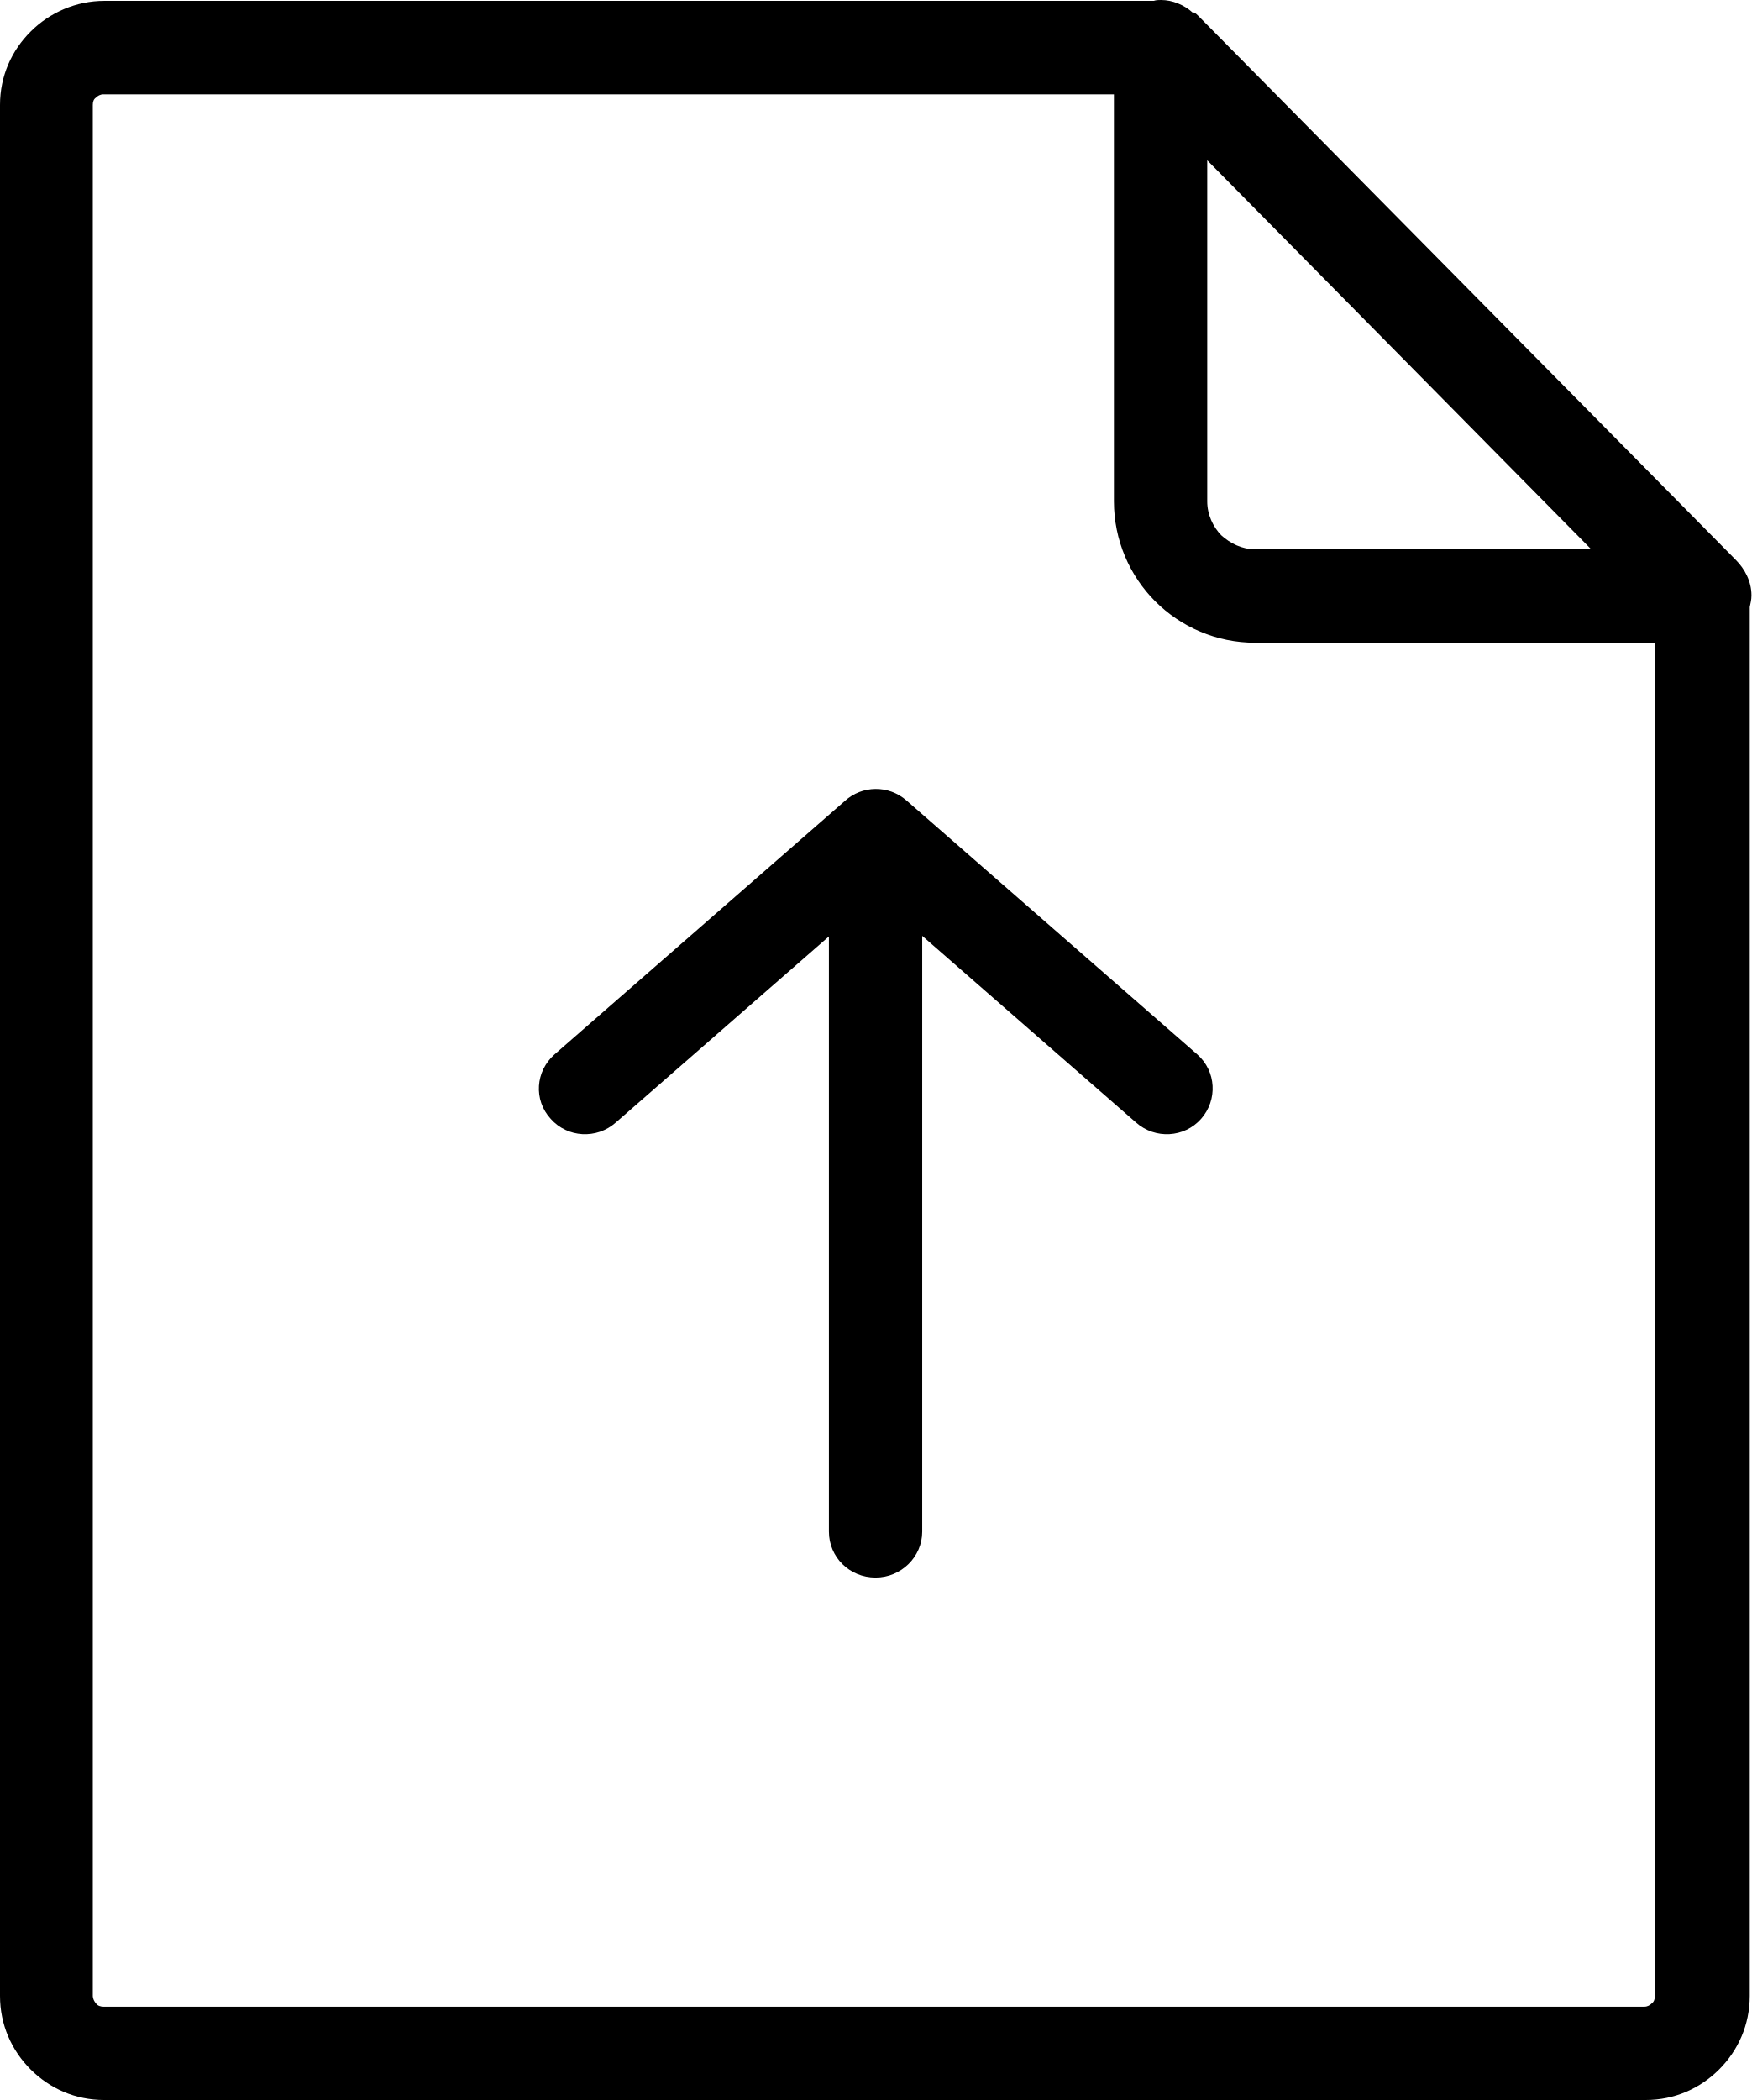
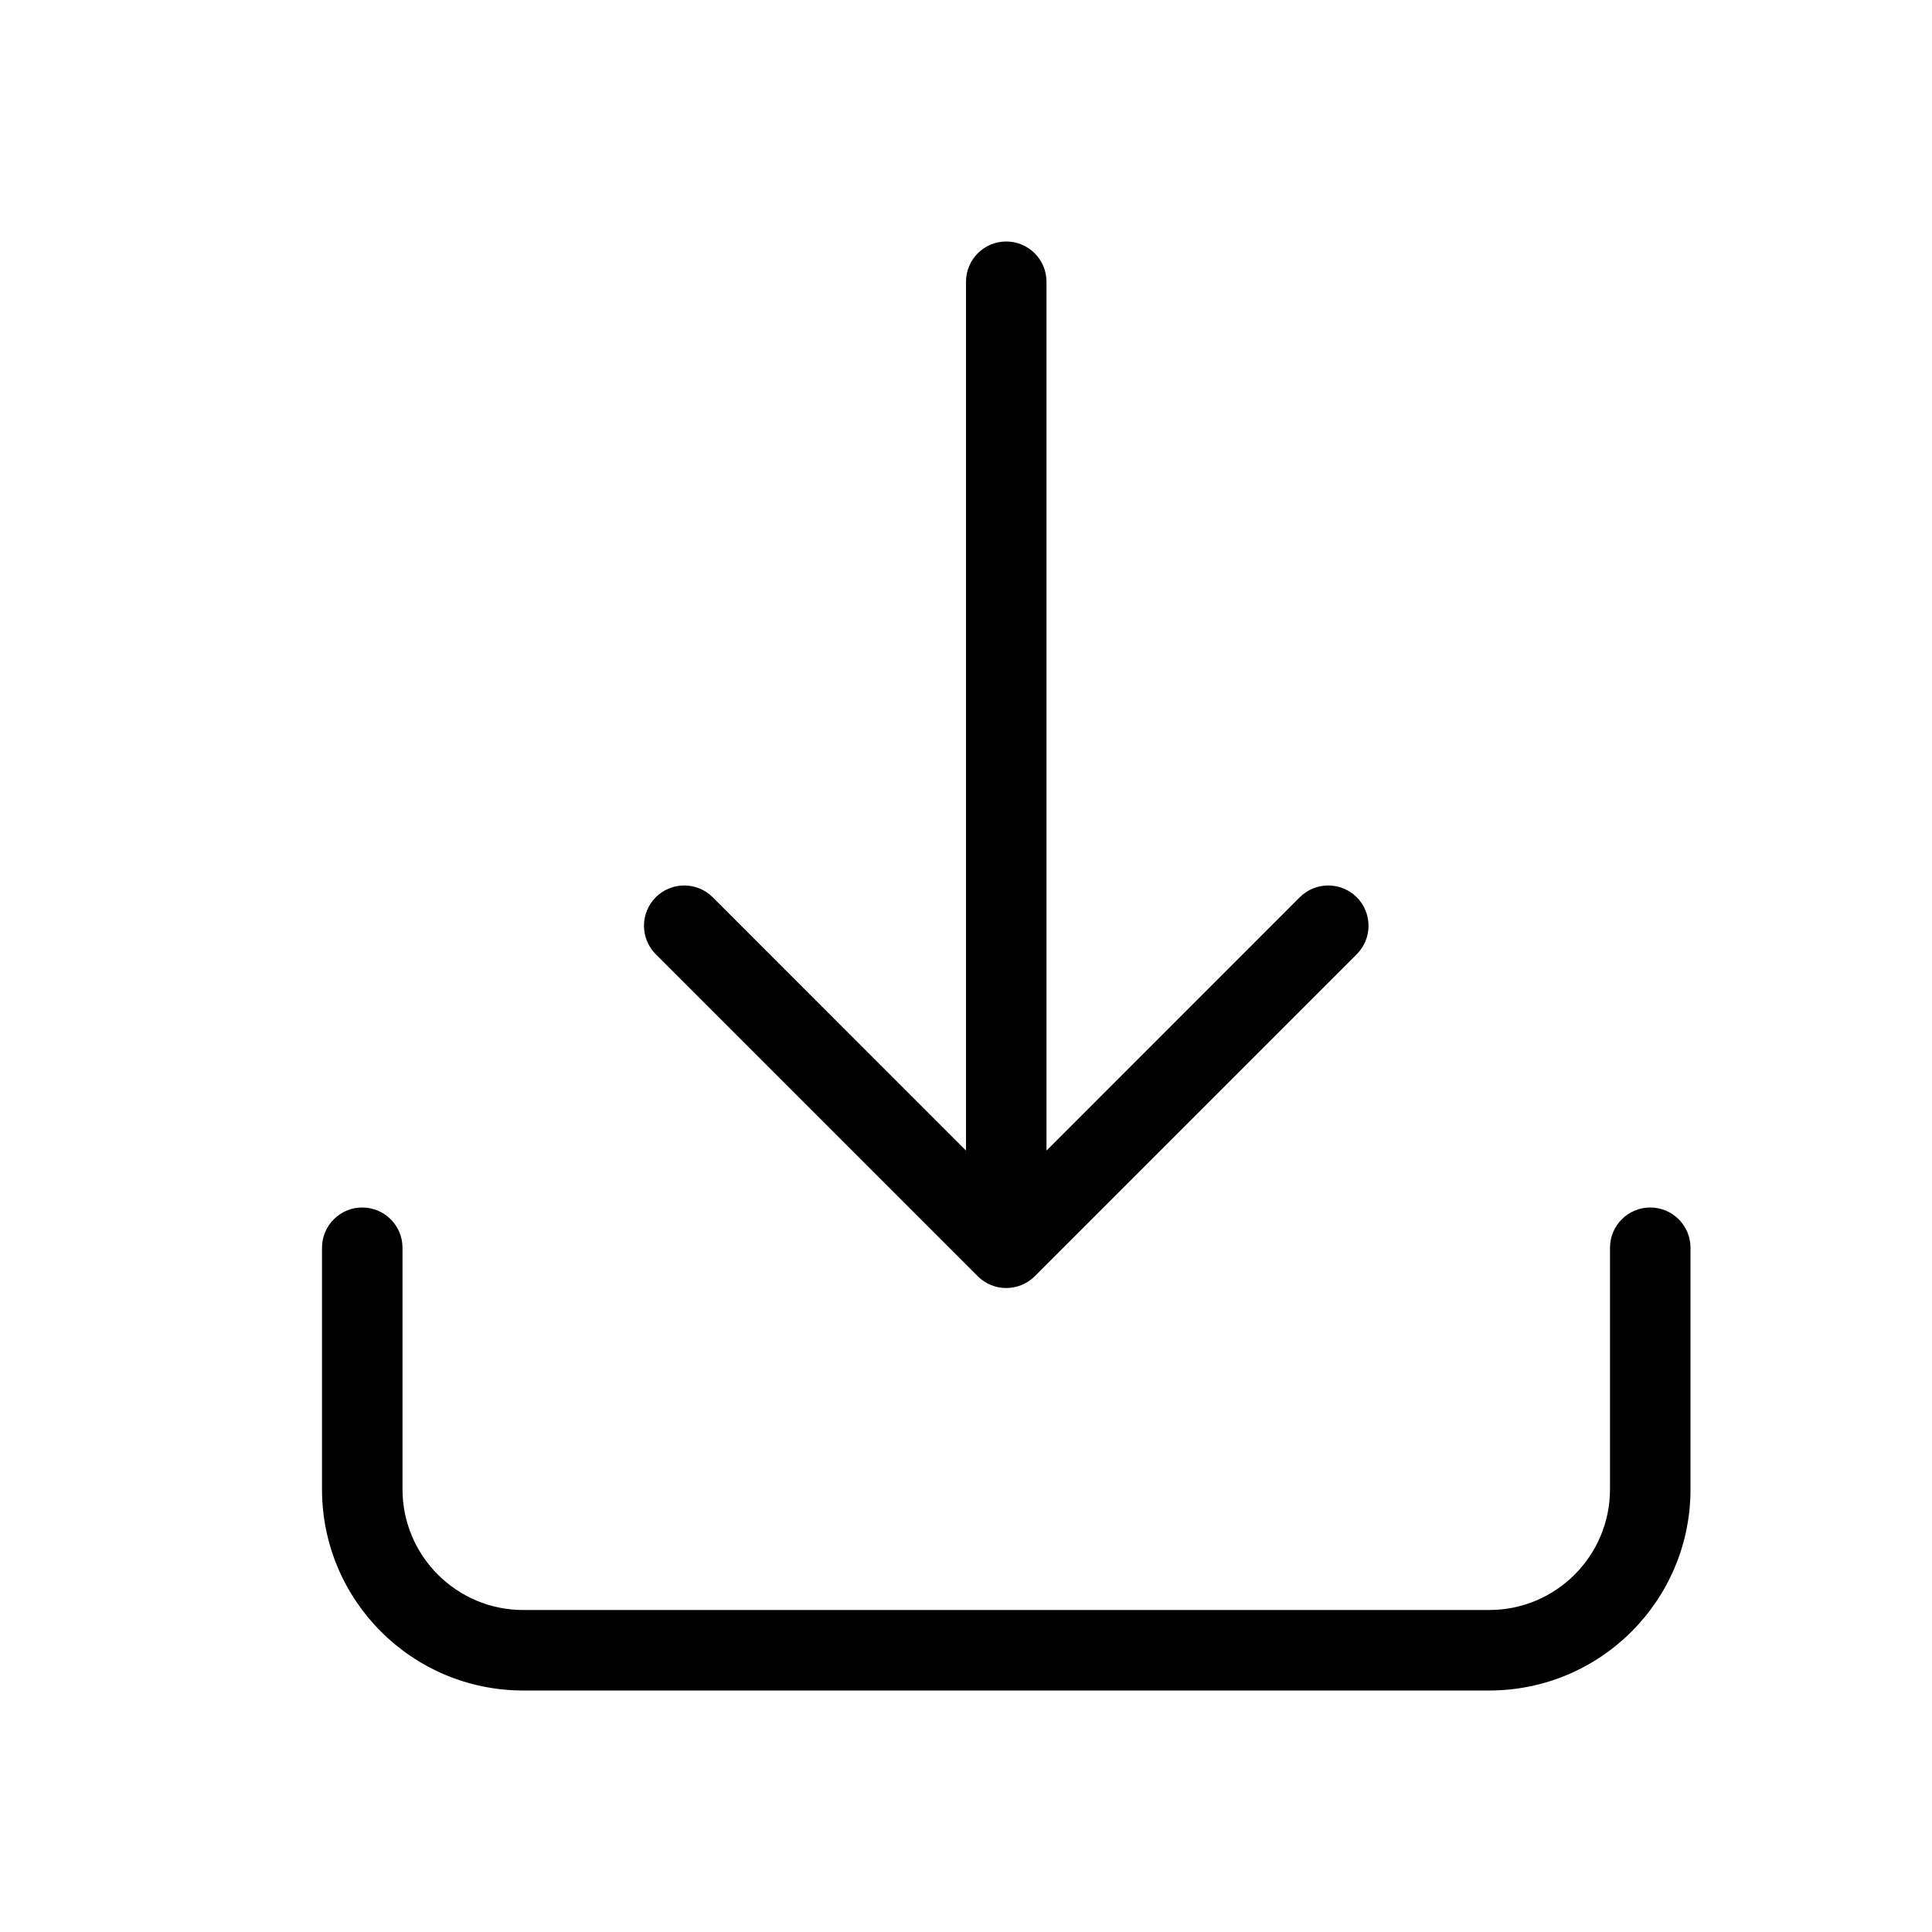
- <svg xmlns="http://www.w3.org/2000/svg" version="1.1" id="Layer_1" x="0px" y="0px" viewBox="0 0 102.5 122.88" style="enable-background:new 0 0 102.5 122.88" xml:space="preserve">
-   <g>
-     <path d="M69.78,0.72C69.3,0.29,68.62,0,67.95,0c-0.14,0-0.29,0-0.43,0.05l-61.42,0c-1.64,0-3.19,0.68-4.3,1.79 C0.68,2.95,0,4.45,0,6.14v110.65c0,1.69,0.68,3.19,1.79,4.3c1.11,1.11,2.61,1.79,4.3,1.79c31.03,0,59.35,0,90.22,0 c1.69,0,3.19-0.68,4.3-1.79c1.11-1.11,1.79-2.61,1.79-4.3V35.52c0.05-0.24,0.1-0.43,0.1-0.68c0-0.82-0.39-1.55-0.92-2.08 L70.12,0.92c-0.1-0.1-0.15-0.14-0.24-0.19H69.78L69.78,0.72z M48.51,54.73v34.89c0,1.49,1.2,2.69,2.73,2.69 c1.49,0,2.73-1.2,2.73-2.69V54.76l12.52,10.93c1.11,0.98,2.82,0.89,3.8-0.22c0.98-1.11,0.89-2.79-0.22-3.77L53.05,46.84 c-1.05-0.92-2.6-0.89-3.61,0.03L32.45,61.7c-1.11,0.98-1.24,2.66-0.22,3.77c0.98,1.11,2.69,1.2,3.8,0.22l12.52-10.93L48.51,54.73 L48.51,54.73z M65.19,5.51v23.83c0,2.27,0.92,4.35,2.42,5.85c1.5,1.5,3.58,2.42,5.85,2.42h23.39v79.19c0,0.15-0.05,0.34-0.19,0.43 c-0.1,0.1-0.24,0.19-0.43,0.19c-24.57,0-66.28,0-90.18,0c-0.15,0-0.34-0.05-0.43-0.19c-0.1-0.1-0.19-0.29-0.19-0.43V6.14 c0-0.19,0.05-0.34,0.19-0.43c0.1-0.1,0.24-0.19,0.43-0.19h59.1H65.19L65.19,5.51z M70.65,29.34V9.38l22.47,22.76H73.45 c-0.77,0-1.45-0.34-1.98-0.82C70.99,30.83,70.65,30.11,70.65,29.34L70.65,29.34z" />
-   </g>
+ <svg xmlns="http://www.w3.org/2000/svg" width="24" height="24" viewBox="0 0 24 24">
+   <path d="M14.793,11.5 L11.646,8.354 C11.451,8.158 11.451,7.842 11.646,7.646 C11.842,7.451 12.158,7.451 12.354,7.646 L16.354,11.646 C16.549,11.842 16.549,12.158 16.354,12.354 L12.354,16.354 C12.158,16.549 11.842,16.549 11.646,16.354 C11.451,16.158 11.451,15.842 11.646,15.646 L14.793,12.5 L4,12.5 C3.724,12.5 3.5,12.276 3.5,12 C3.5,11.724 3.724,11.5 4,11.5 L14.793,11.5 Z M16,4.5 C15.724,4.5 15.5,4.276 15.5,4 C15.5,3.724 15.724,3.5 16,3.5 L19,3.5 C20.381,3.5 21.5,4.619 21.5,6 L21.5,18 C21.5,19.381 20.381,20.5 19,20.5 L16,20.5 C15.724,20.5 15.5,20.276 15.5,20 C15.5,19.724 15.724,19.5 16,19.5 L19,19.5 C19.828,19.5 20.5,18.828 20.5,18 L20.5,6 C20.5,5.172 19.828,4.5 19,4.5 L16,4.5 Z" transform="rotate(90 12.5 12)" />
</svg>
